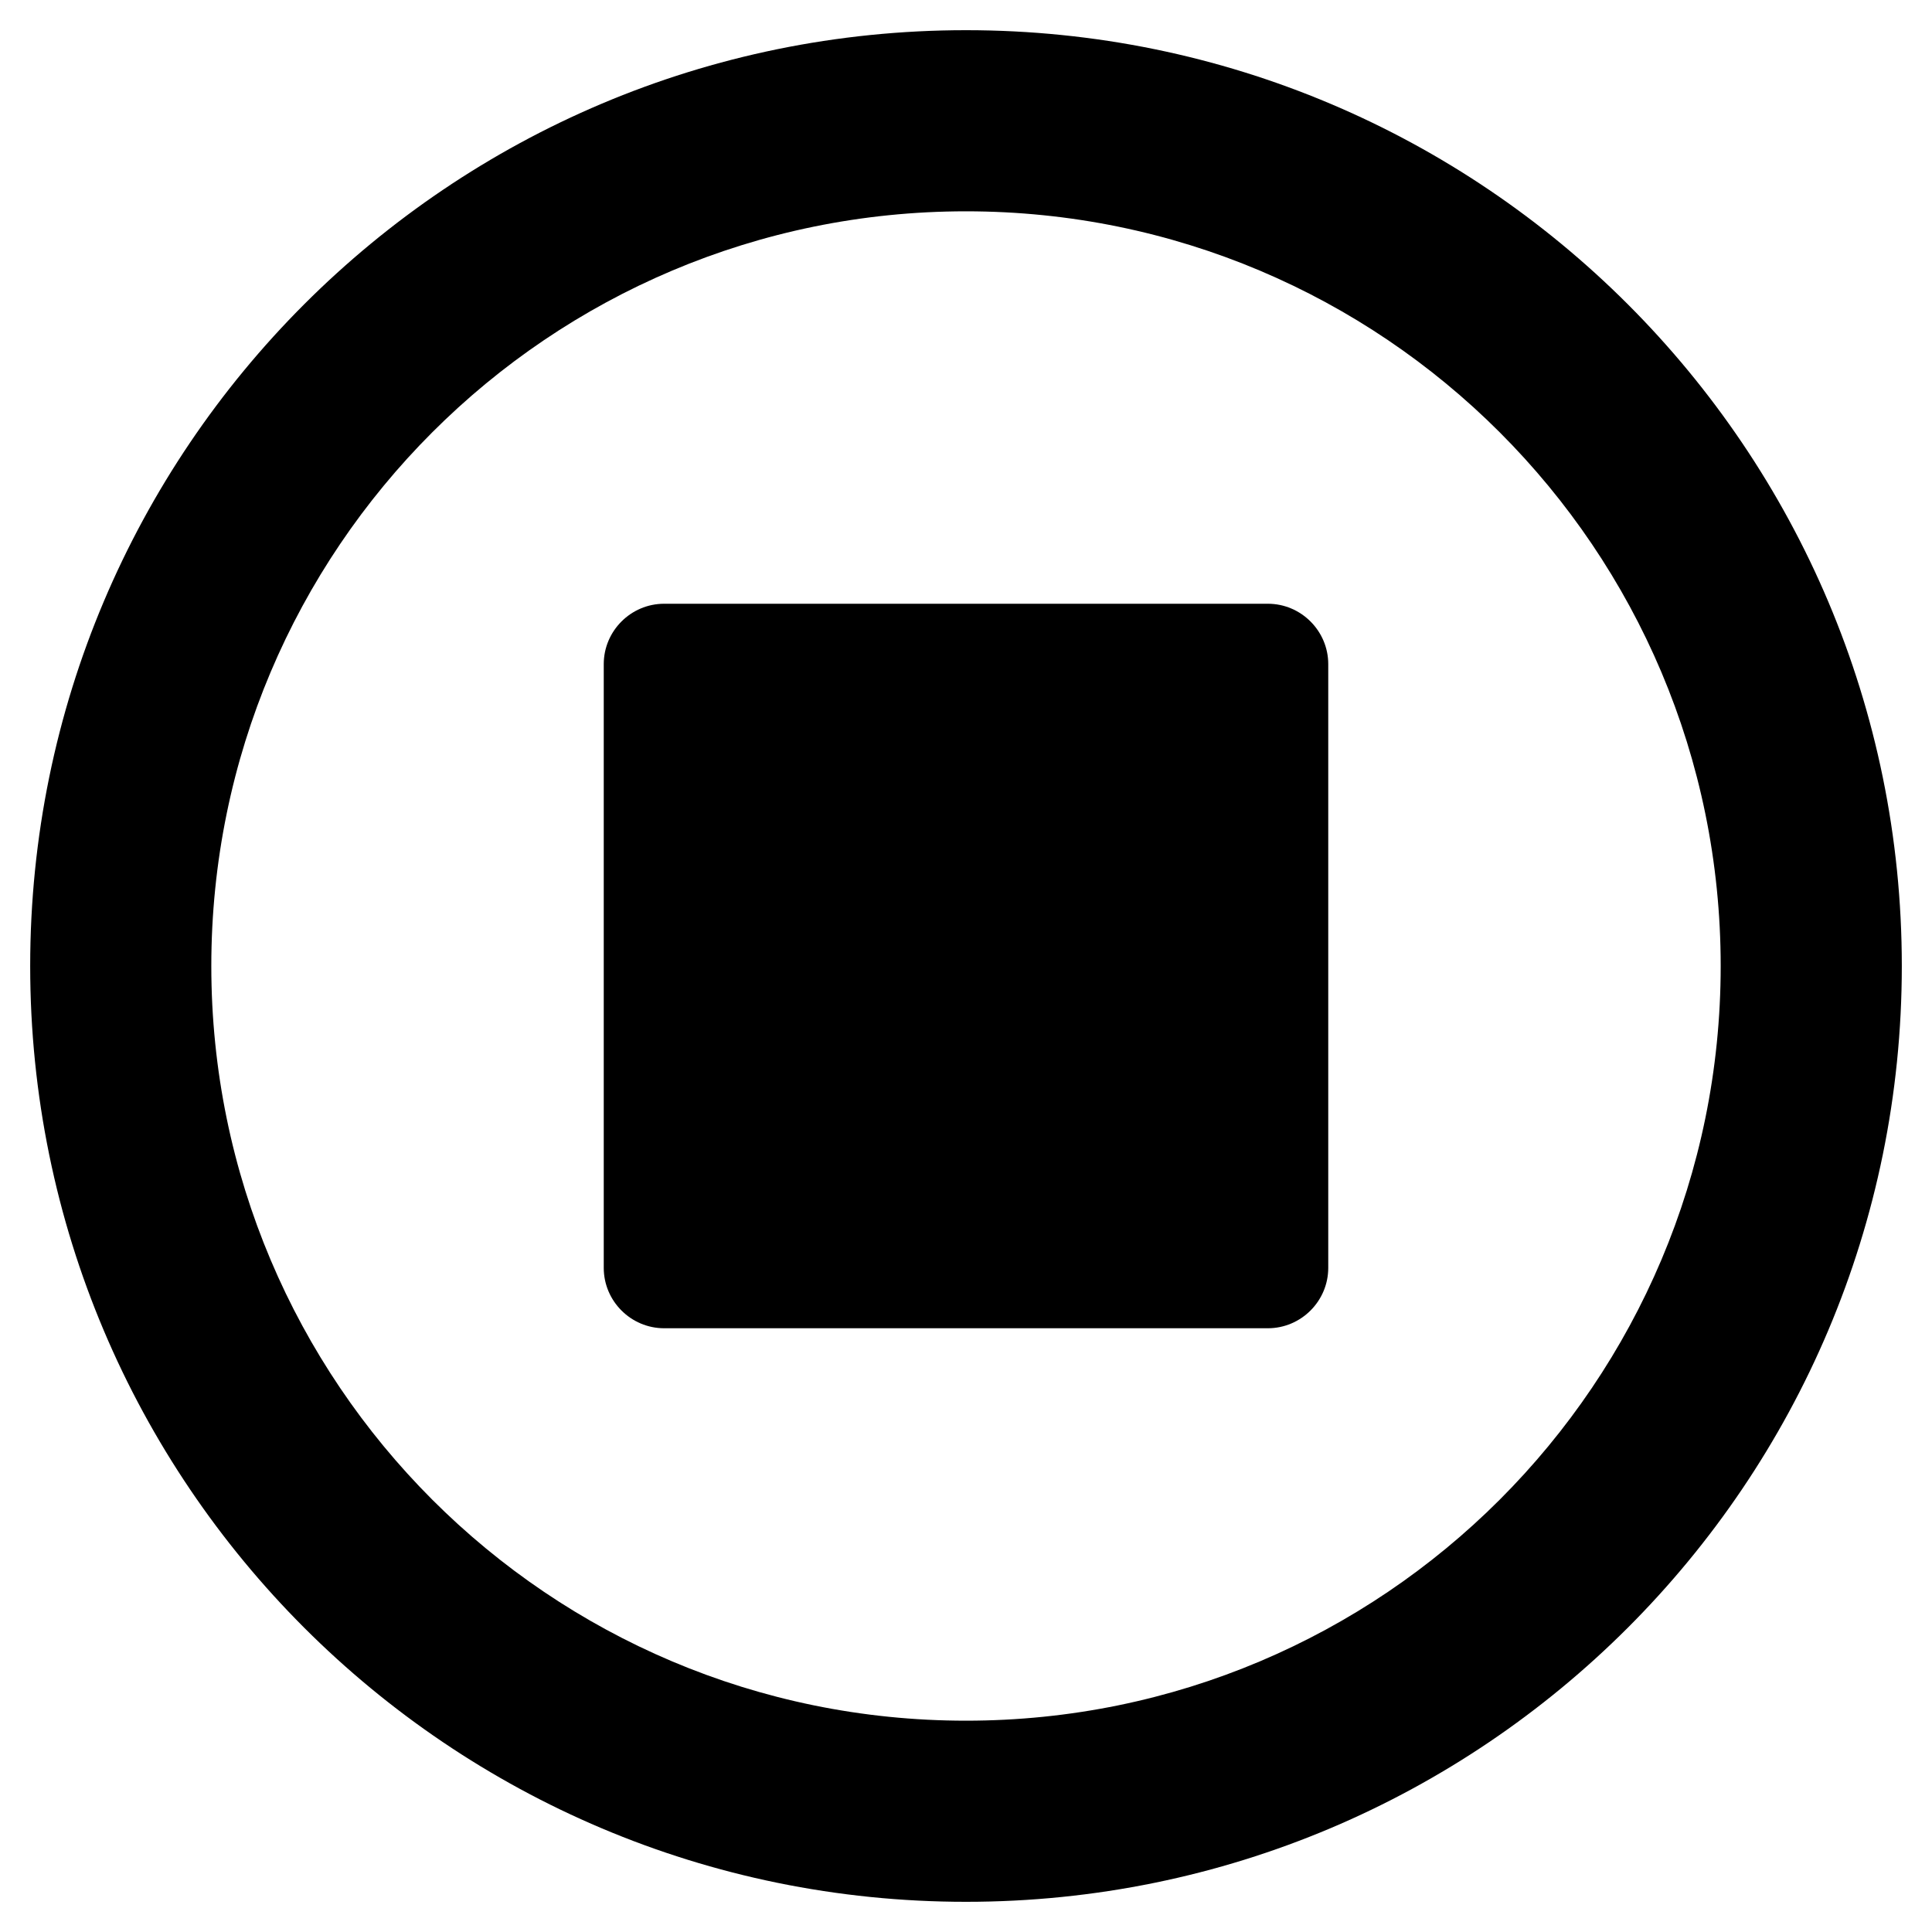
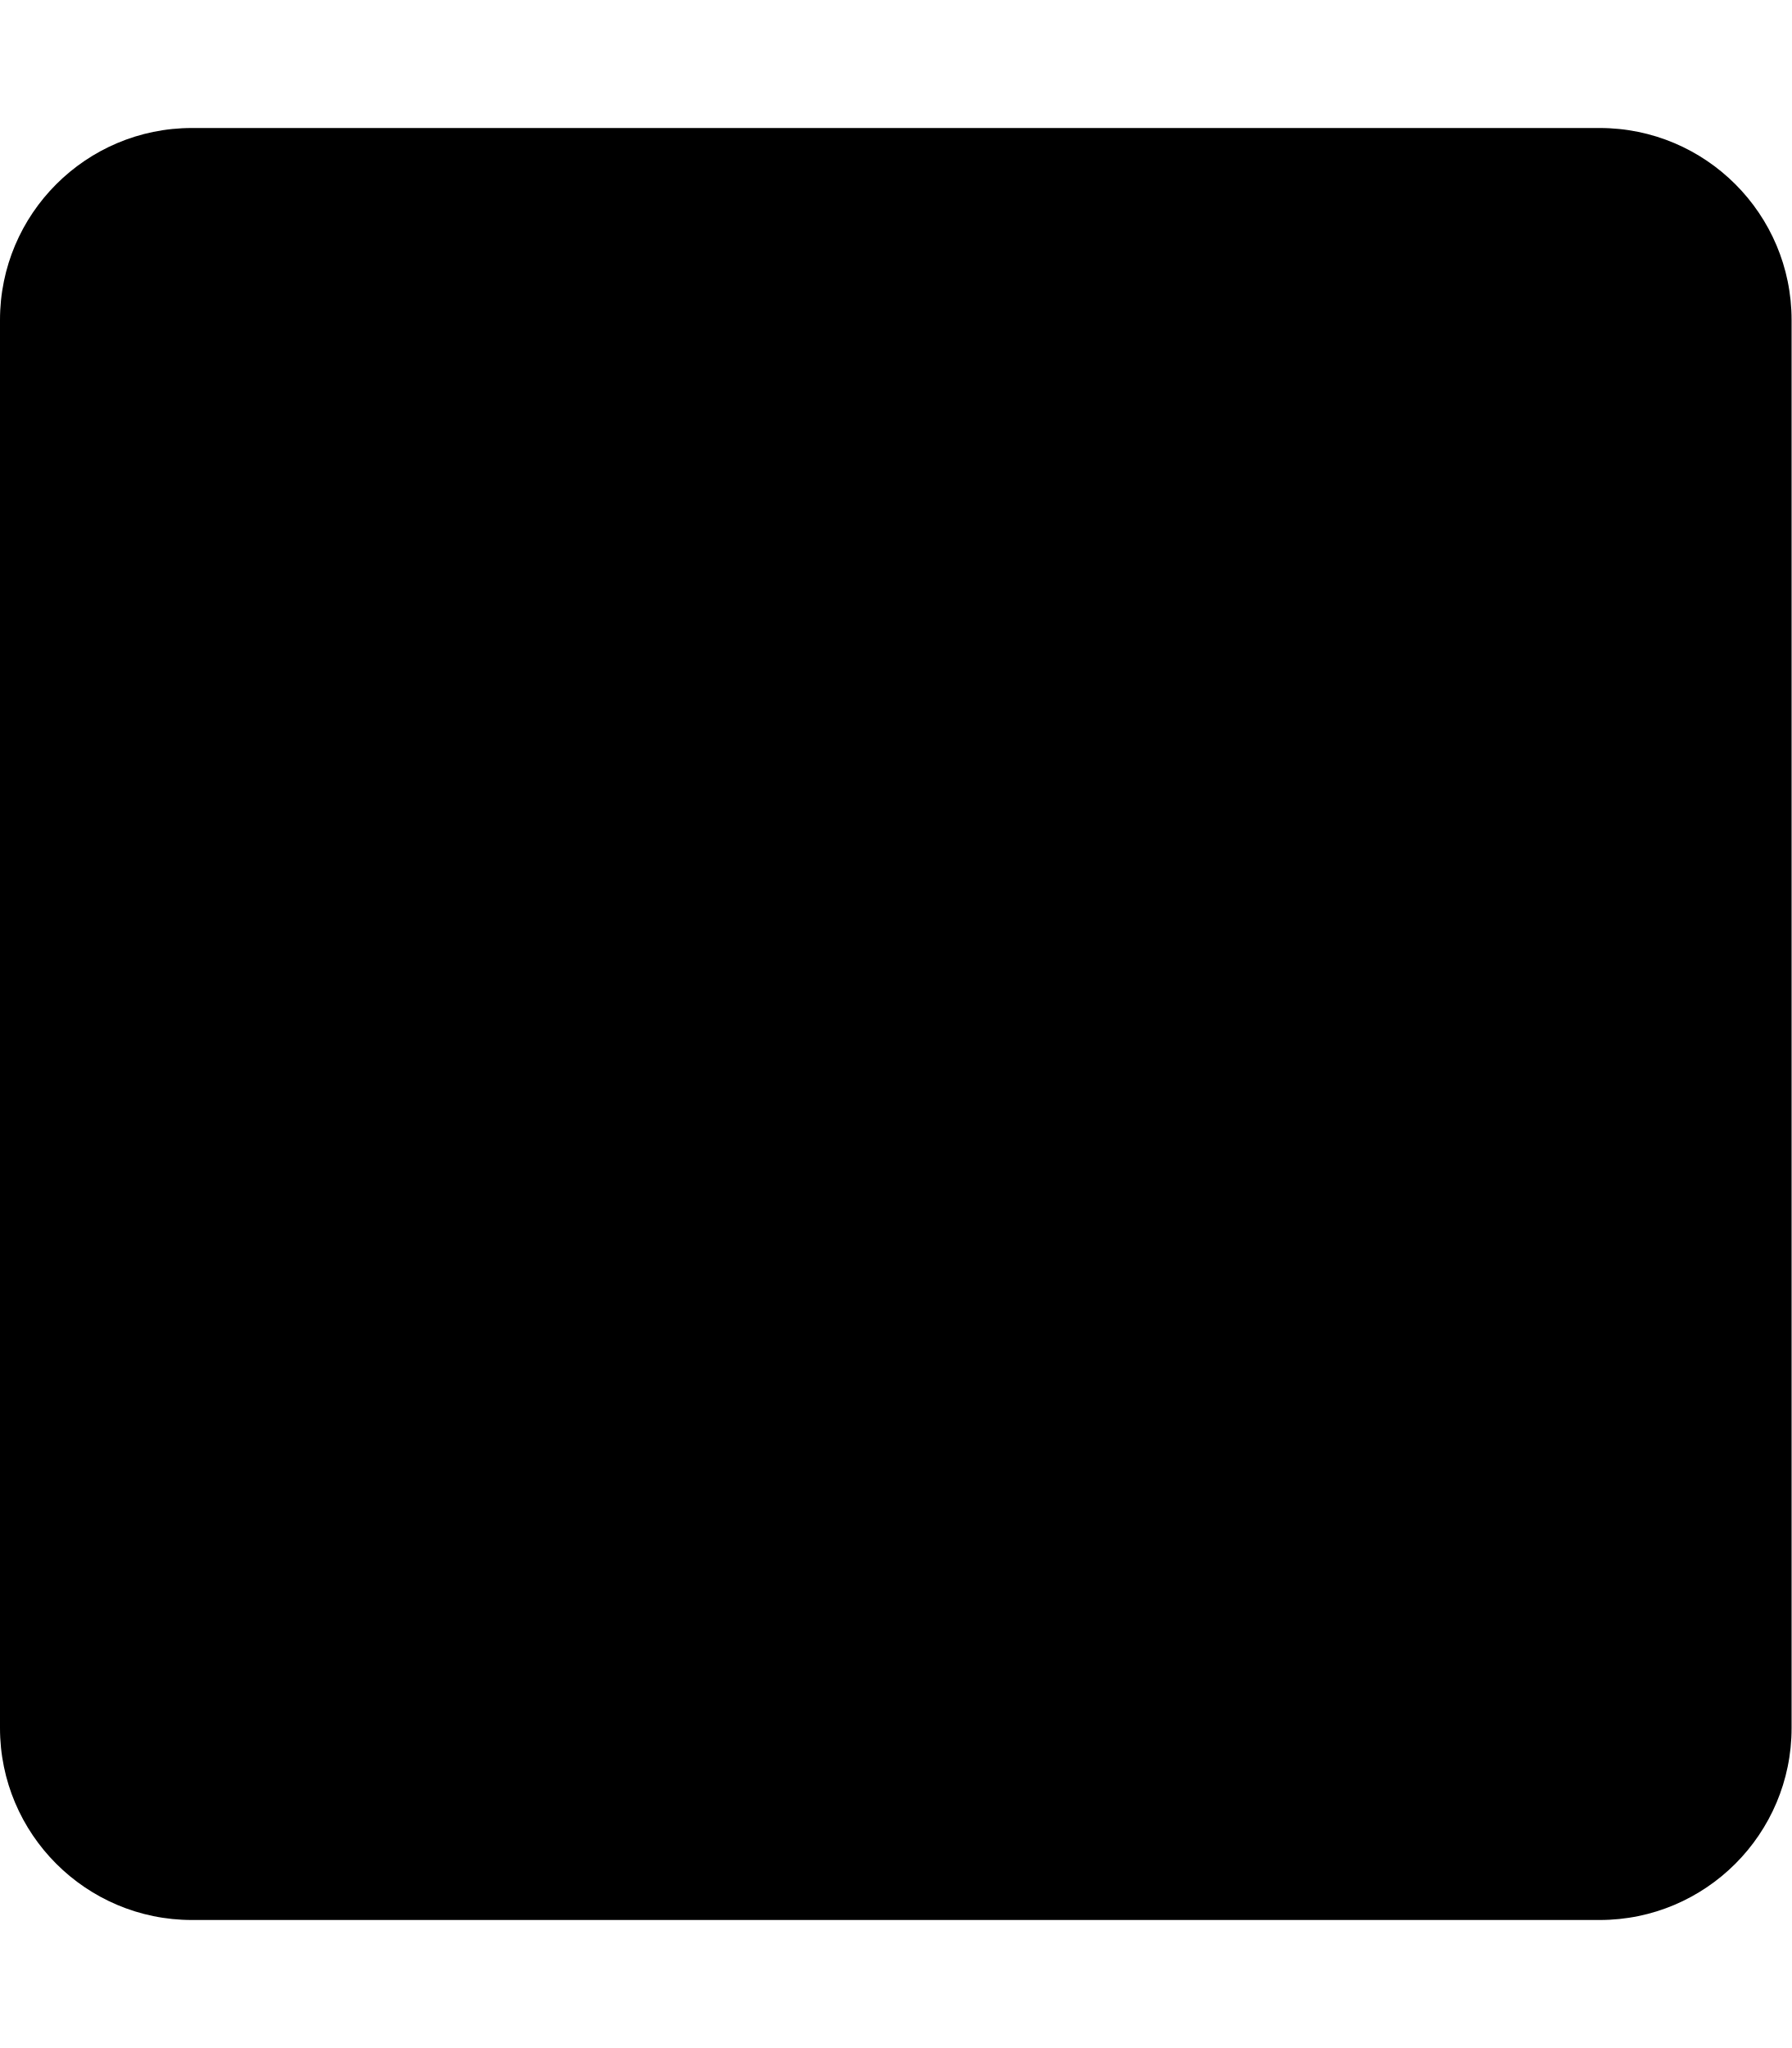
- <svg xmlns="http://www.w3.org/2000/svg" aria-hidden="true" focusable="false" data-prefix="far" data-icon="stop-circle" role="img" viewBox="0 0 512 512" class="svg-inline--fa fa-stop-circle fa-w-16 fa-7x">
-   <path fill="currentColor" d="M504 256C504 119 393 8 256 8S8 119 8 256s111 248 248 248 248-111 248-248zm-448 0c0-110.5 89.5-200 200-200s200 89.5 200 200-89.5 200-200 200S56 366.5 56 256zm296-80v160c0 8.8-7.2 16-16 16H176c-8.8 0-16-7.2-16-16V176c0-8.8 7.2-16 16-16h160c8.8 0 16 7.2 16 16z" class="" />
+ <svg xmlns="http://www.w3.org/2000/svg" aria-hidden="true" focusable="false" data-prefix="fas" data-icon="stop" role="img" viewBox="0 0 448 512" class="svg-inline--fa fa-stop fa-w-14 fa-7x">
+   <path fill="currentColor" d="M400 32H48C21.5 32 0 53.5 0 80v352c0 26.5 21.5 48 48 48h352c26.5 0 48-21.5 48-48V80c0-26.5-21.5-48-48-48z" class="" />
</svg>
